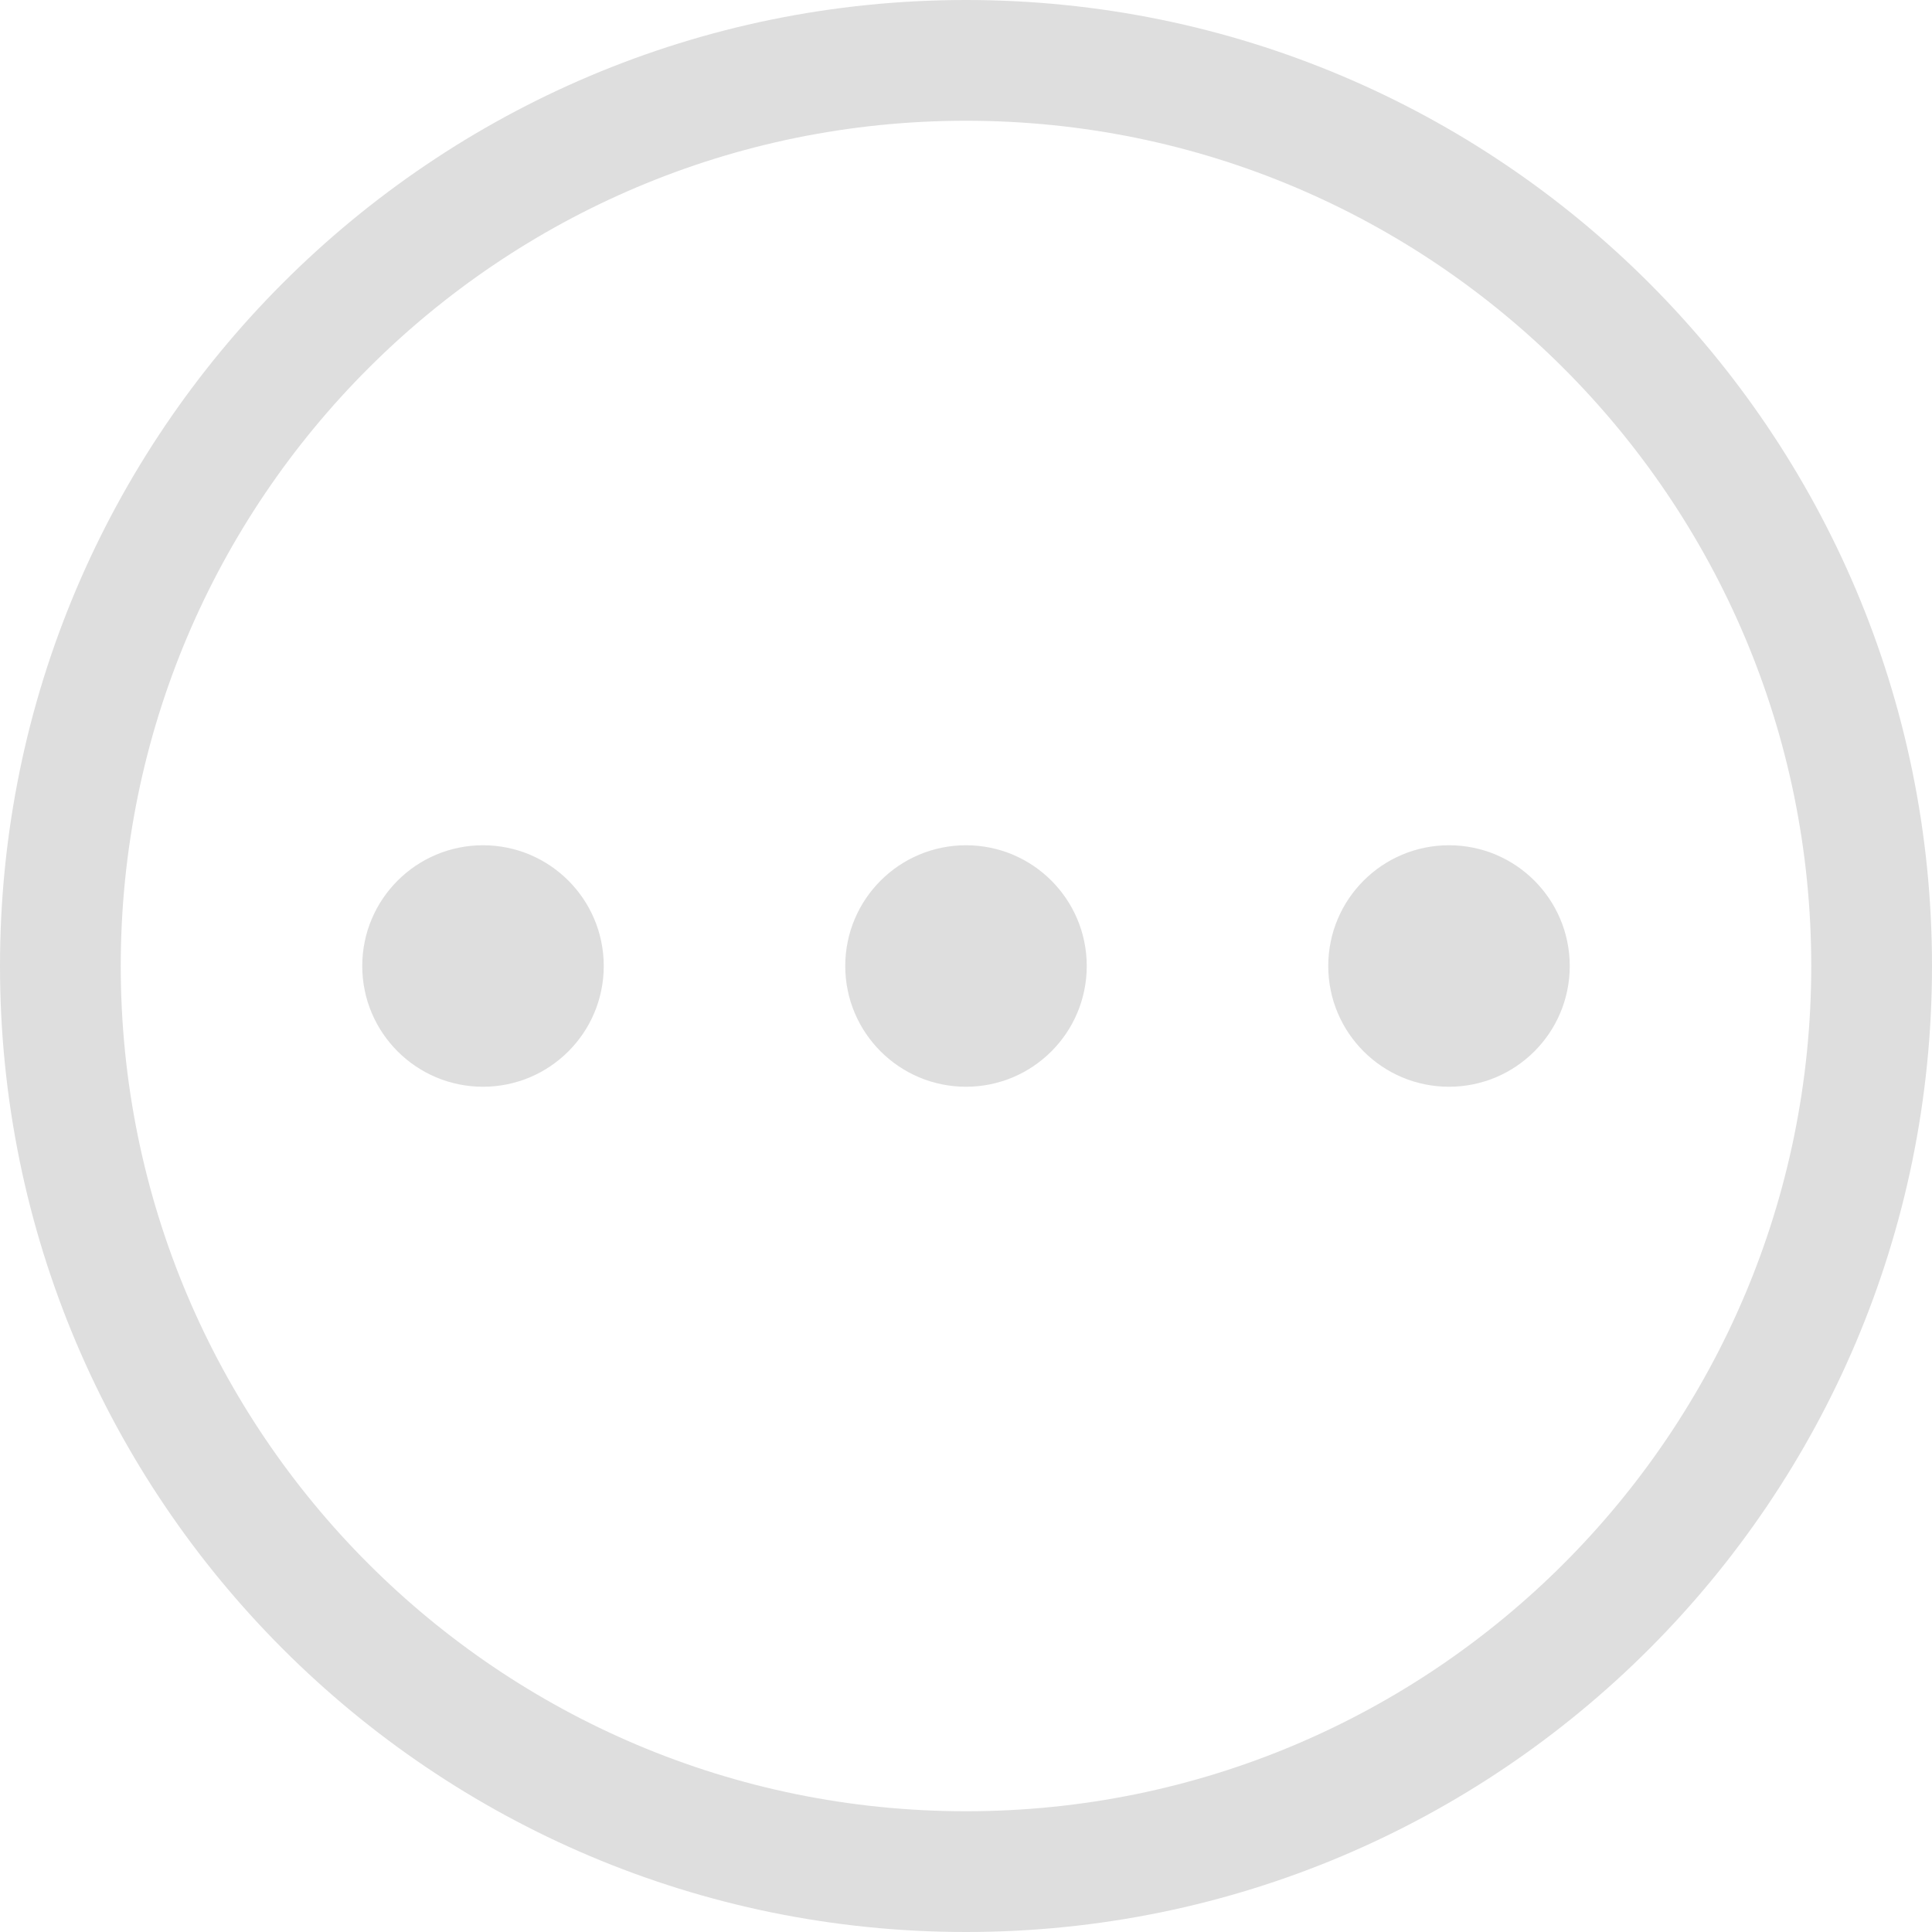
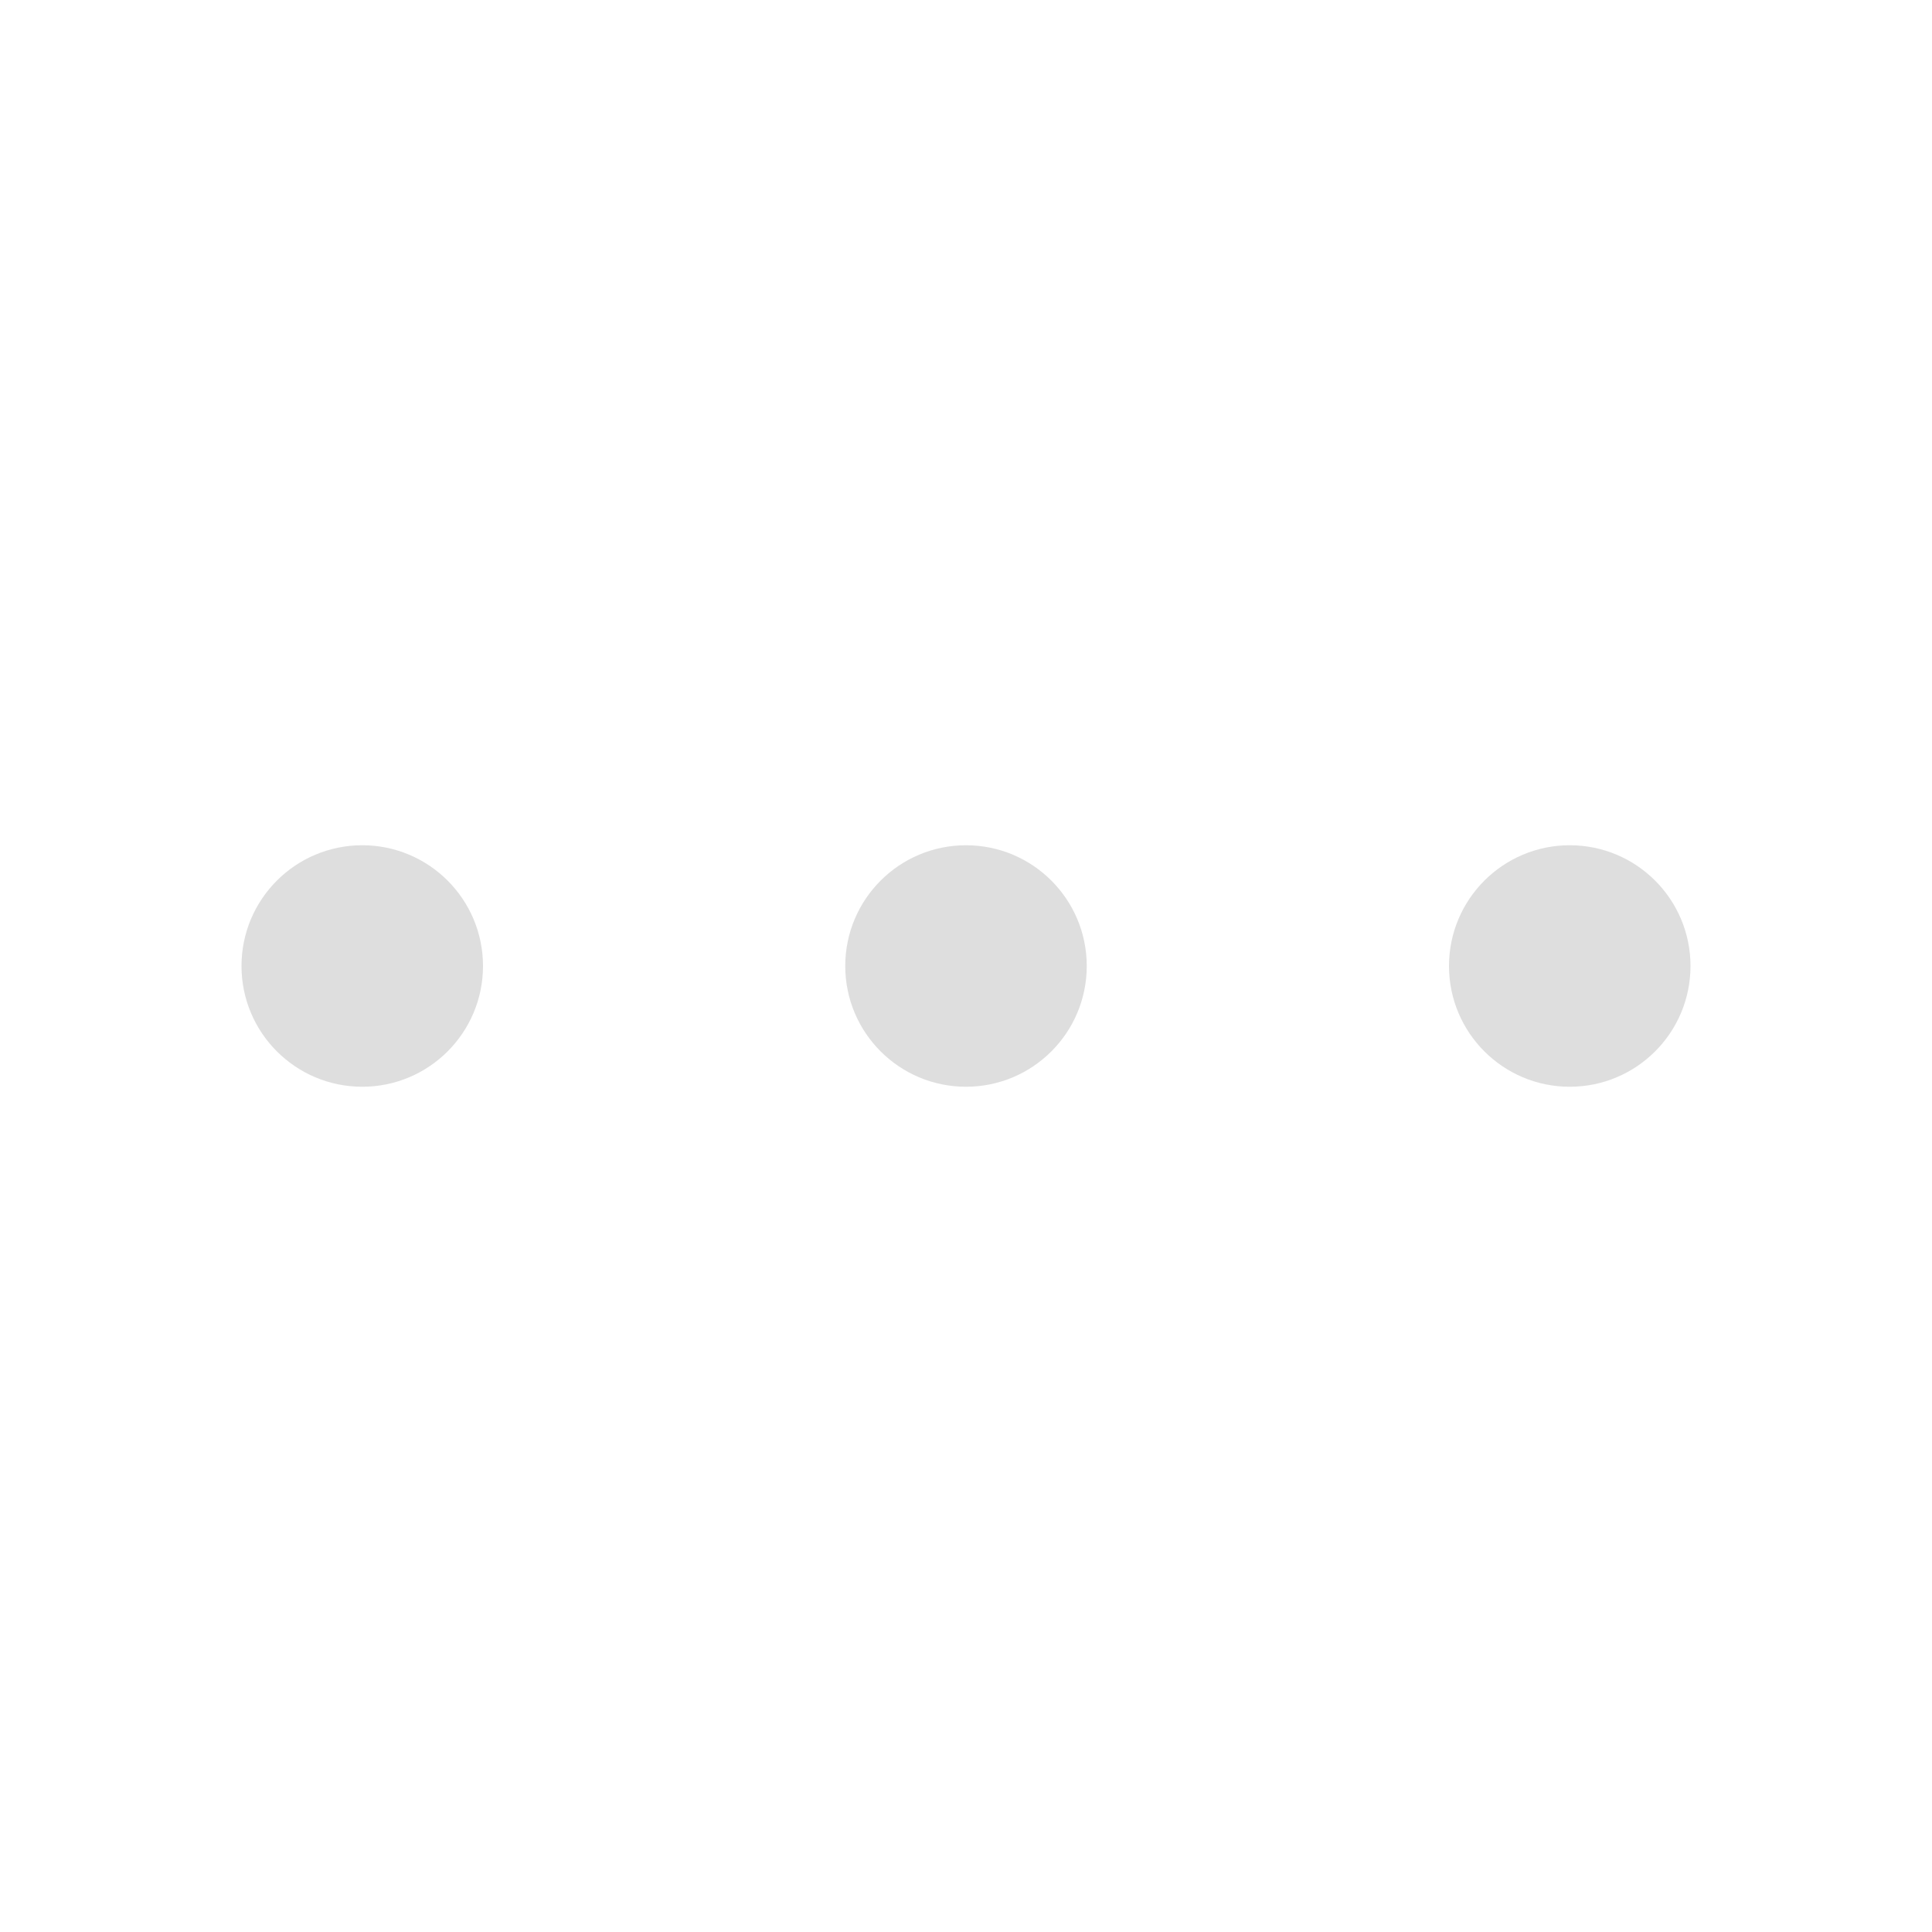
- <svg xmlns="http://www.w3.org/2000/svg" version="1.1" viewBox="0 0 16 16">
-   <defs>
-     <style id="current-color-scheme" type="text/css">.ColorScheme-Text {
-         color:#dedede;
-       }</style>
-   </defs>
-   <g class="ColorScheme-Text" style="fill:currentColor">
-     <path d="m8 0a8 8 0 0 0-8 8 8 8 0 0 0 8 8 8 8 0 0 0 8-8 8 8 0 0 0-8-8zm0 1a7 7 0 0 1 7 7 7 7 0 0 1-7 7 7 7 0 0 1-7-7 7 7 0 0 1 7-7z" />
-     <circle cx="4" cy="8" r="1" />
+ <svg xmlns="http://www.w3.org/2000/svg" width="16" height="16" enable-background="new" version="1.1">
+   <g fill="#dedede">
+     <circle cx="3" cy="8" r="1" />
    <circle cx="8" cy="8" r="1" />
-     <circle cx="12" cy="8" r="1" />
+     <circle cx="13" cy="8" r="1" />
  </g>
</svg>
